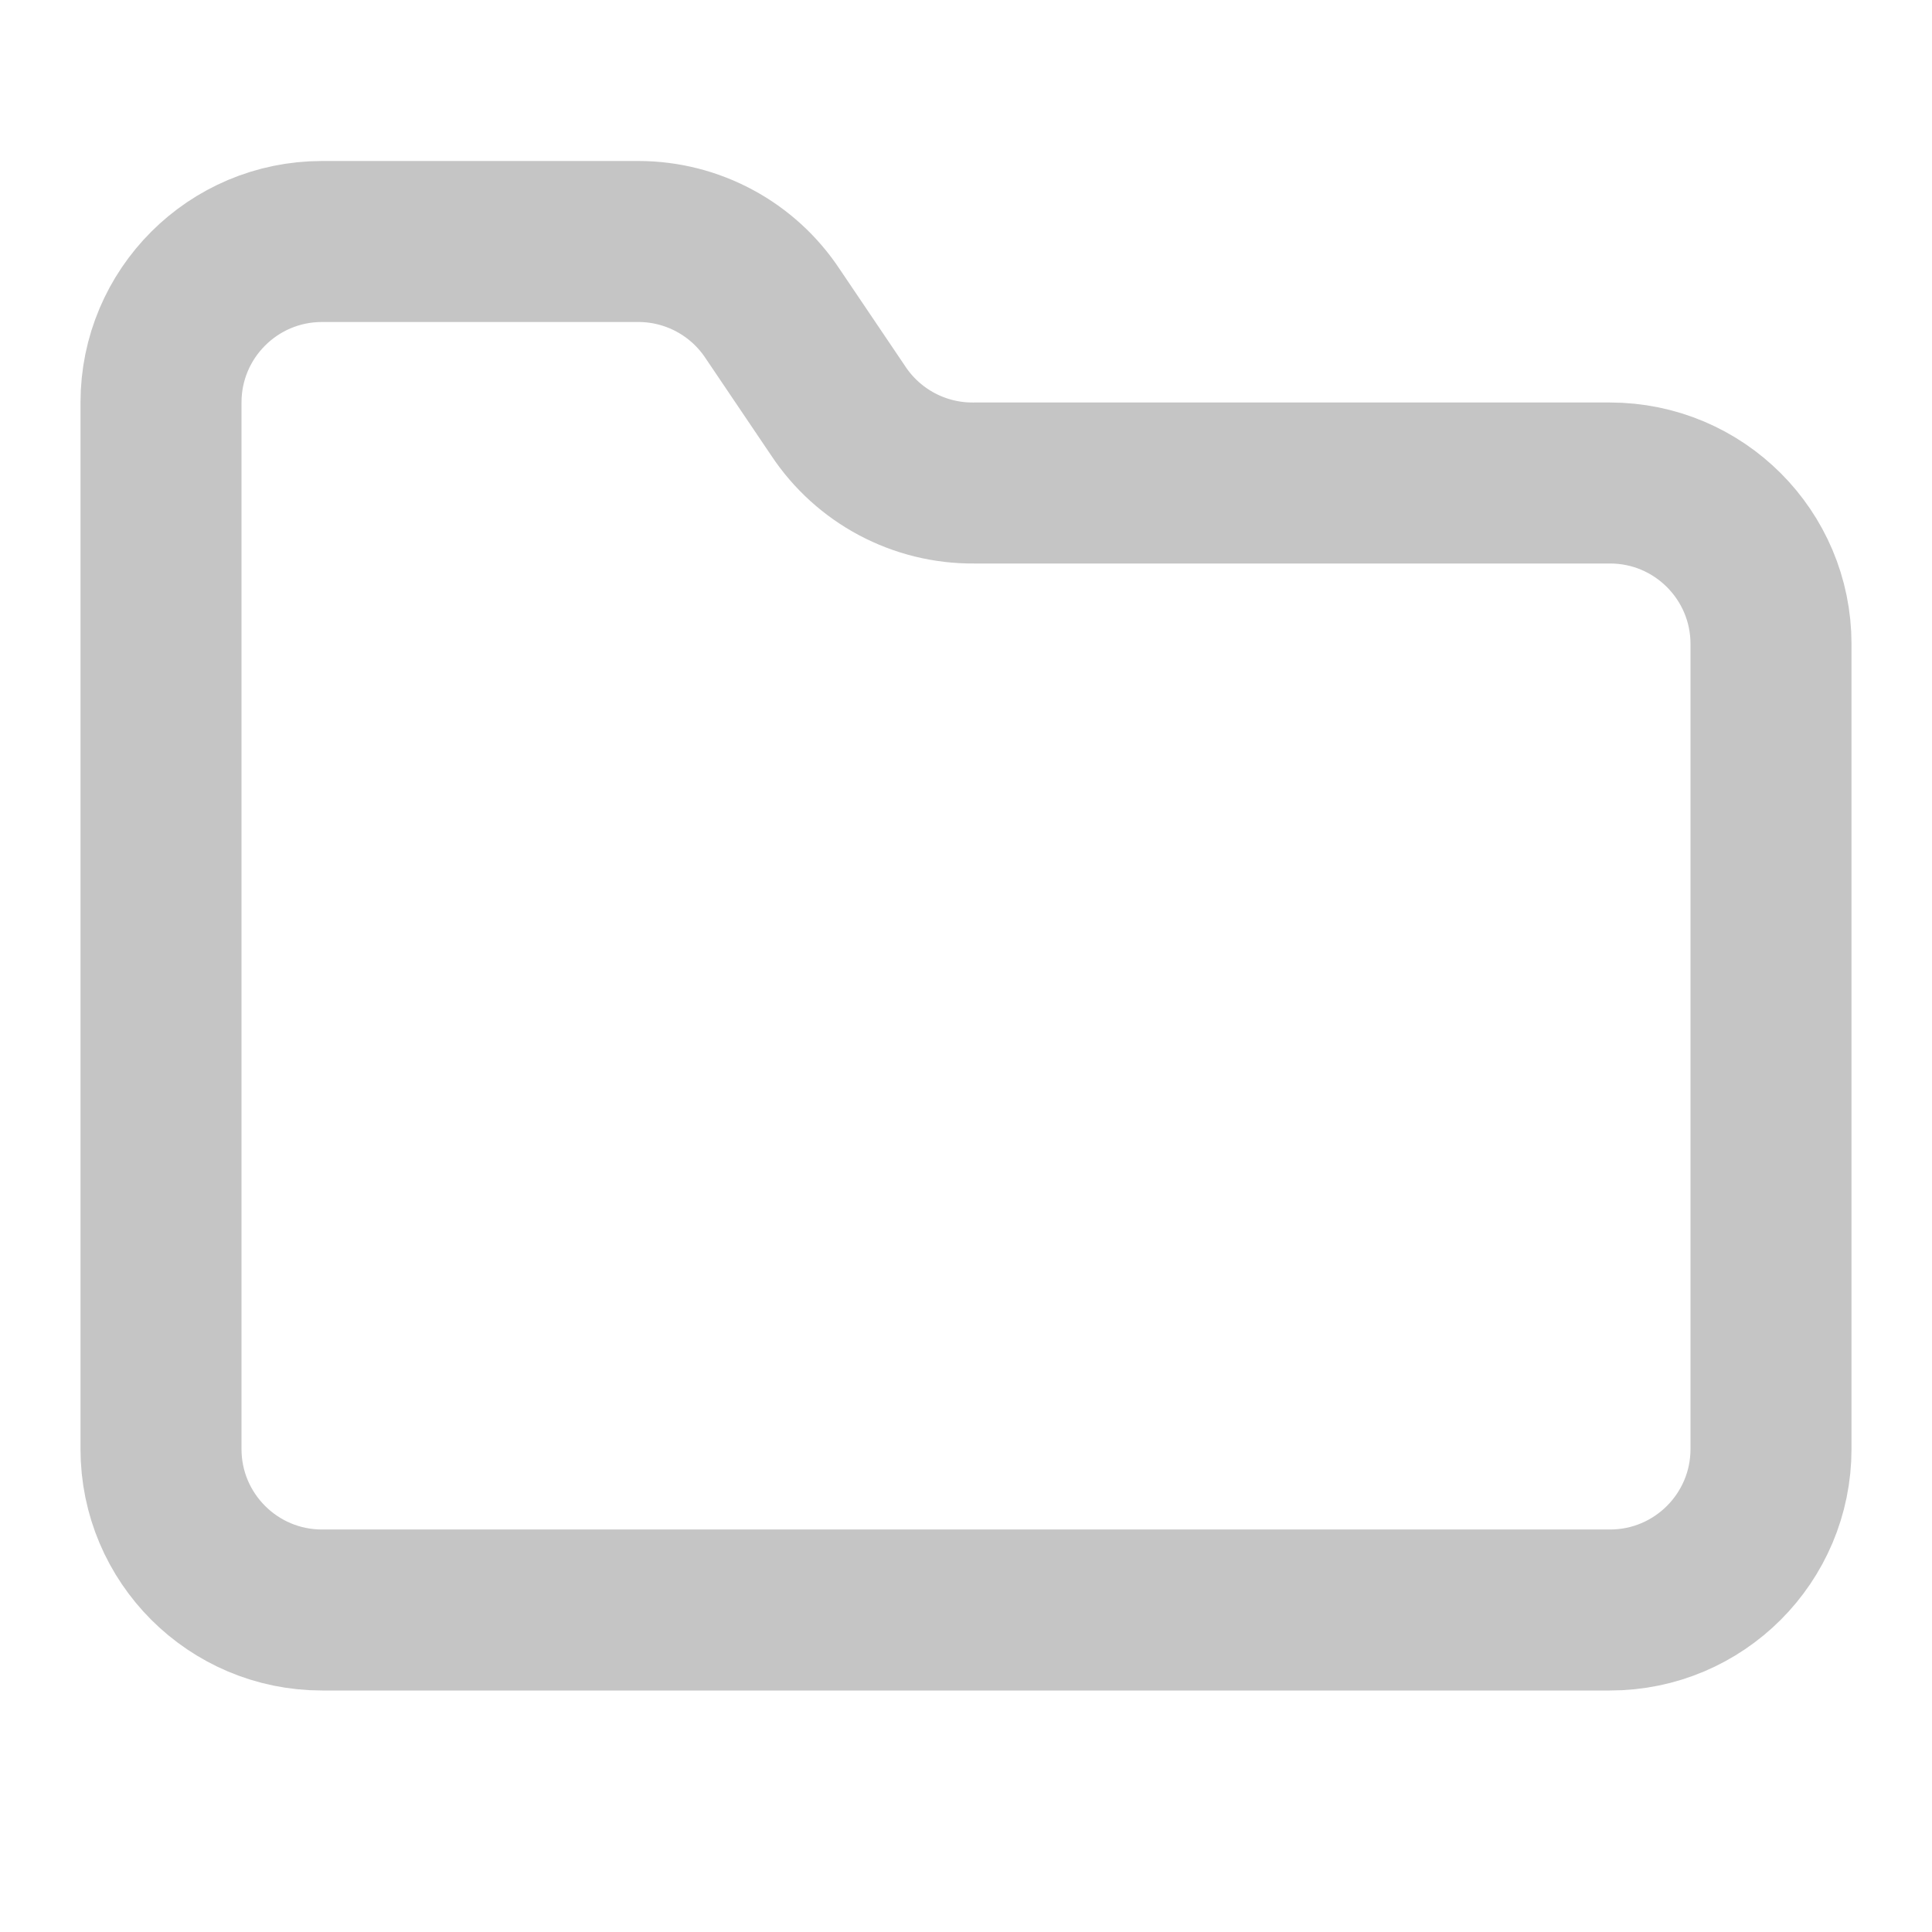
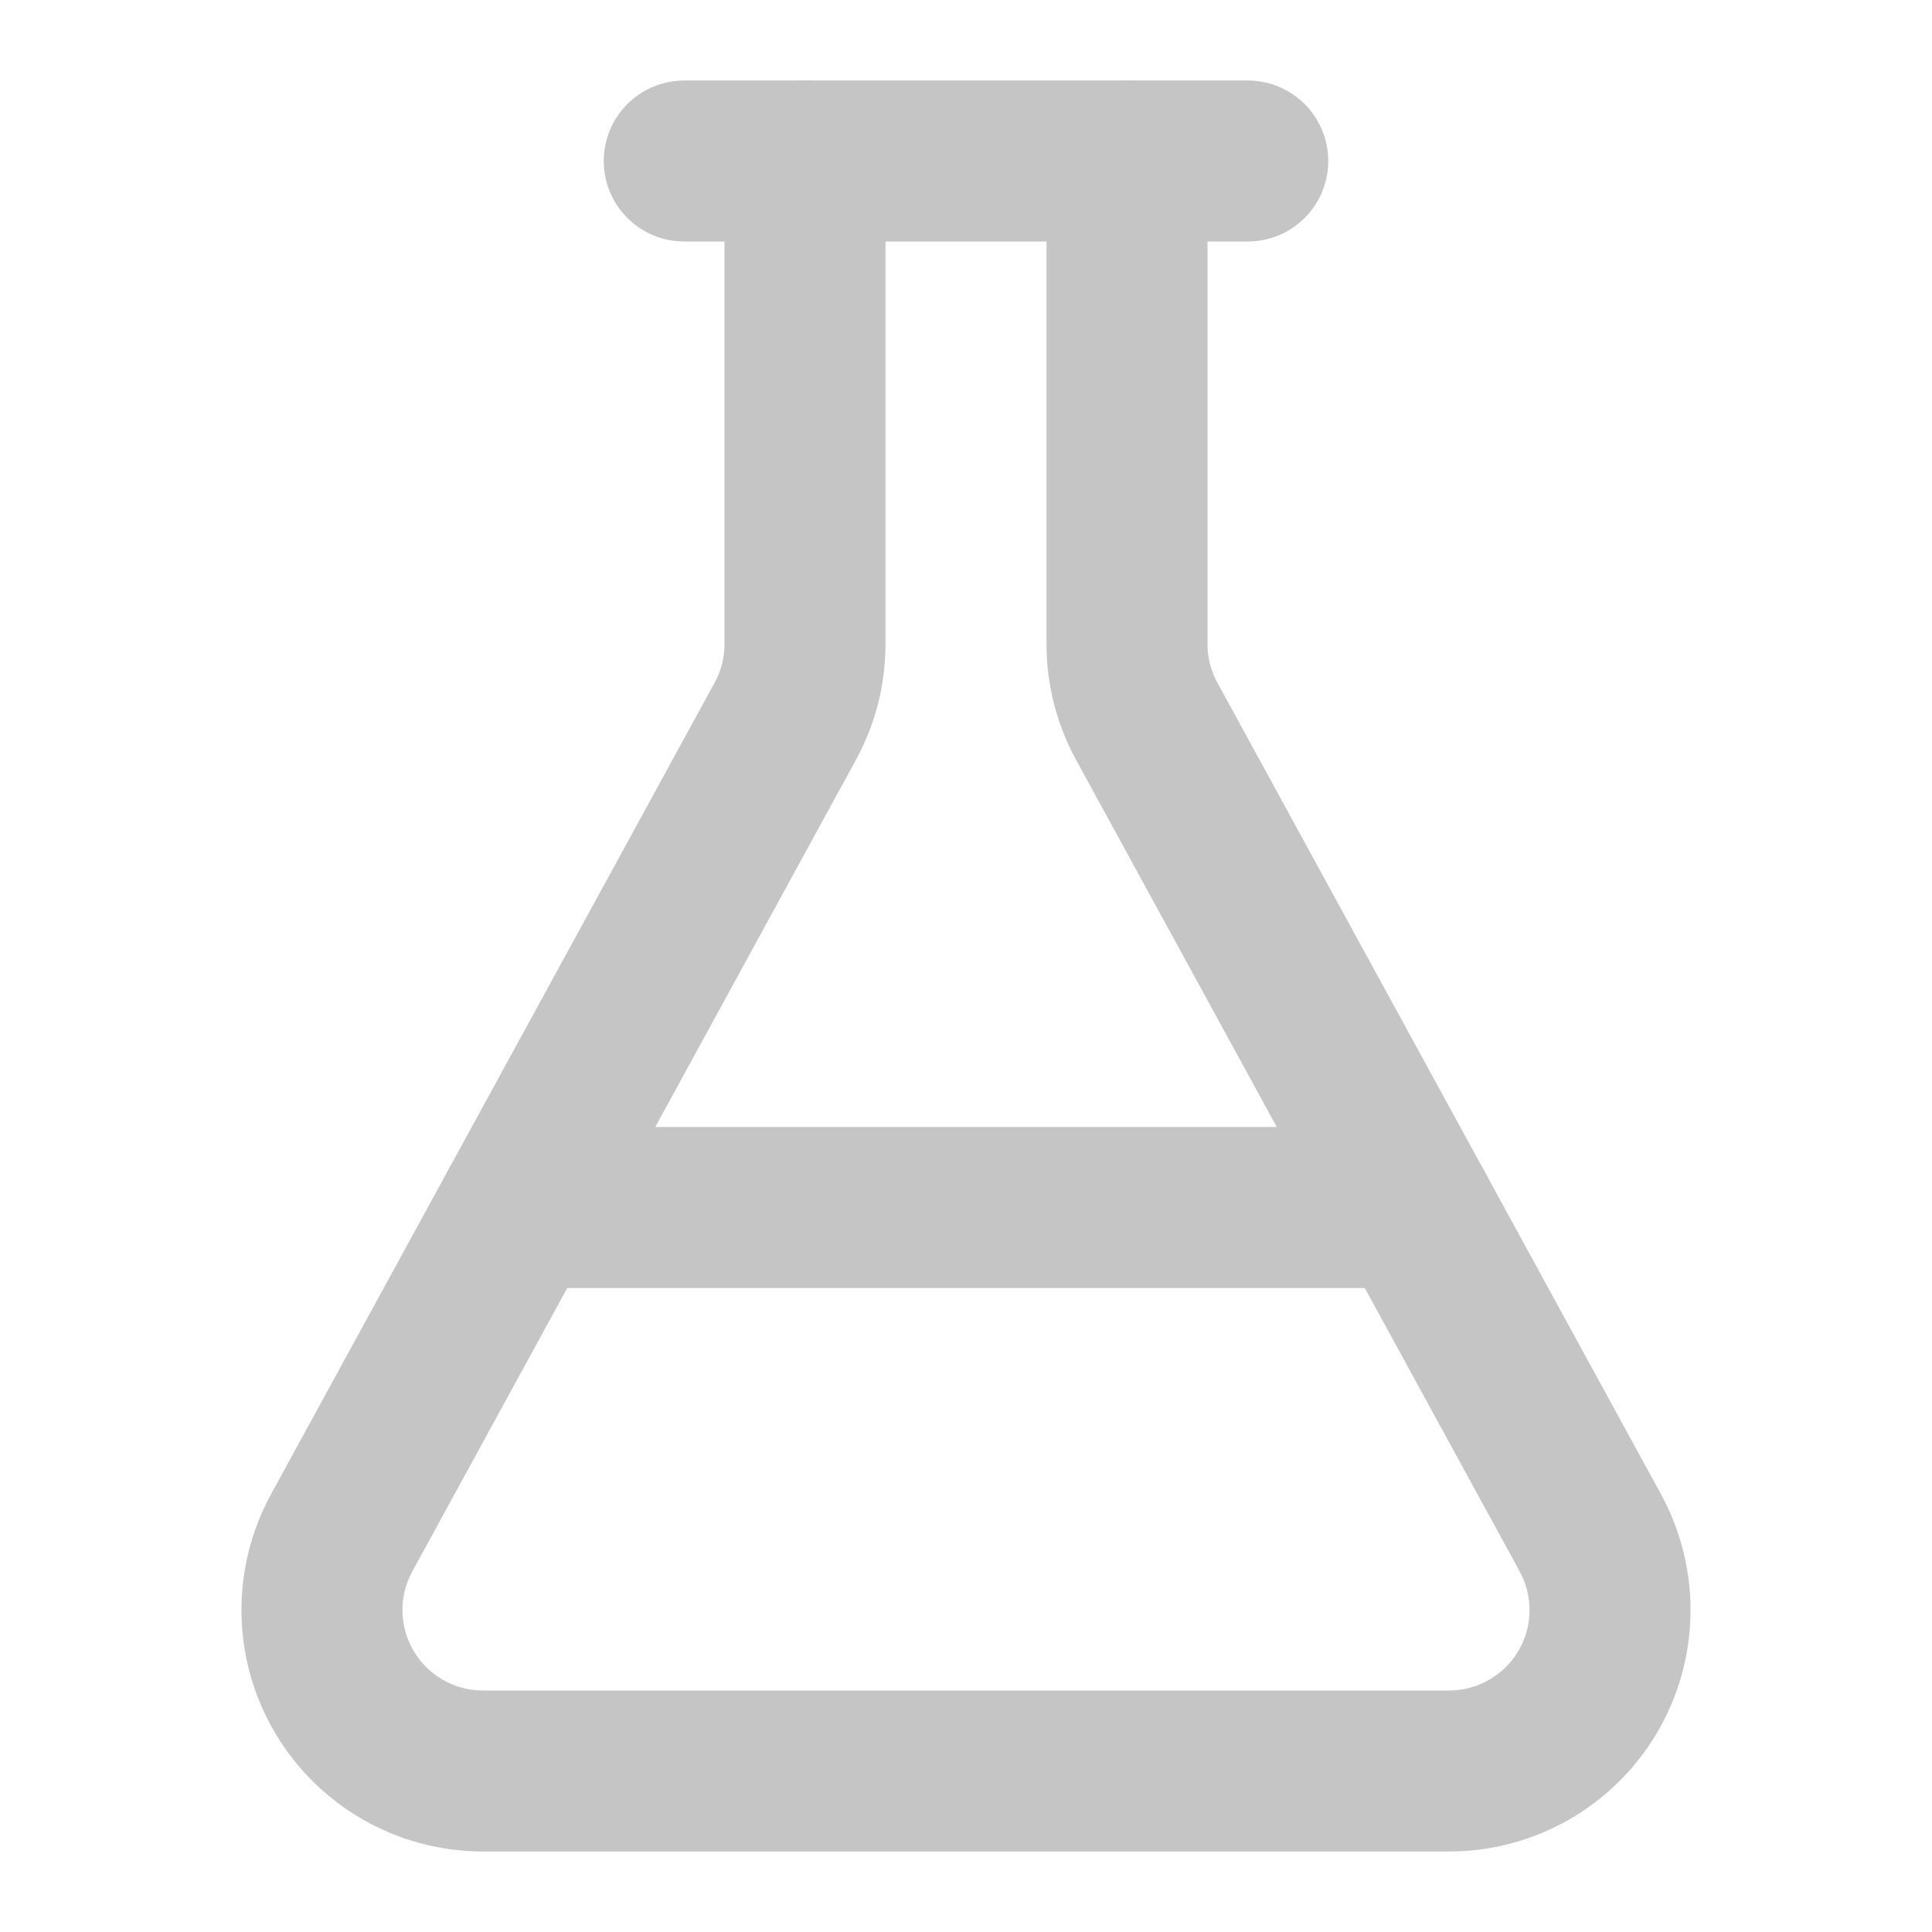
<svg xmlns="http://www.w3.org/2000/svg" width="16" height="16" viewBox="0 0 24 24" fill="none" stroke="#C5C5C5" stroke-width="2" stroke-linecap="round" stroke-linejoin="round">
-   <path d="M20 20a2 2 0 0 0 2-2V8a2 2 0 0 0-2-2h-7.9a2 2 0 0 1-1.69-.9L9.6 3.9A2 2 0 0 0 7.93 3H4a2 2 0 0 0-2 2v13a2 2 0 0 0 2 2Z" />
+   <path d="M14 2v6a2 2 0 0 0 .245.96l5.51 10.08A2 2 0 0 1 18 22H6a2 2 0 0 1-1.755-2.96l5.51-10.08A2 2 0 0 0 10 8V2" />
+   <path d="M6.453 15h11.094" />
+   <path d="M8.5 2h7" />
</svg>
